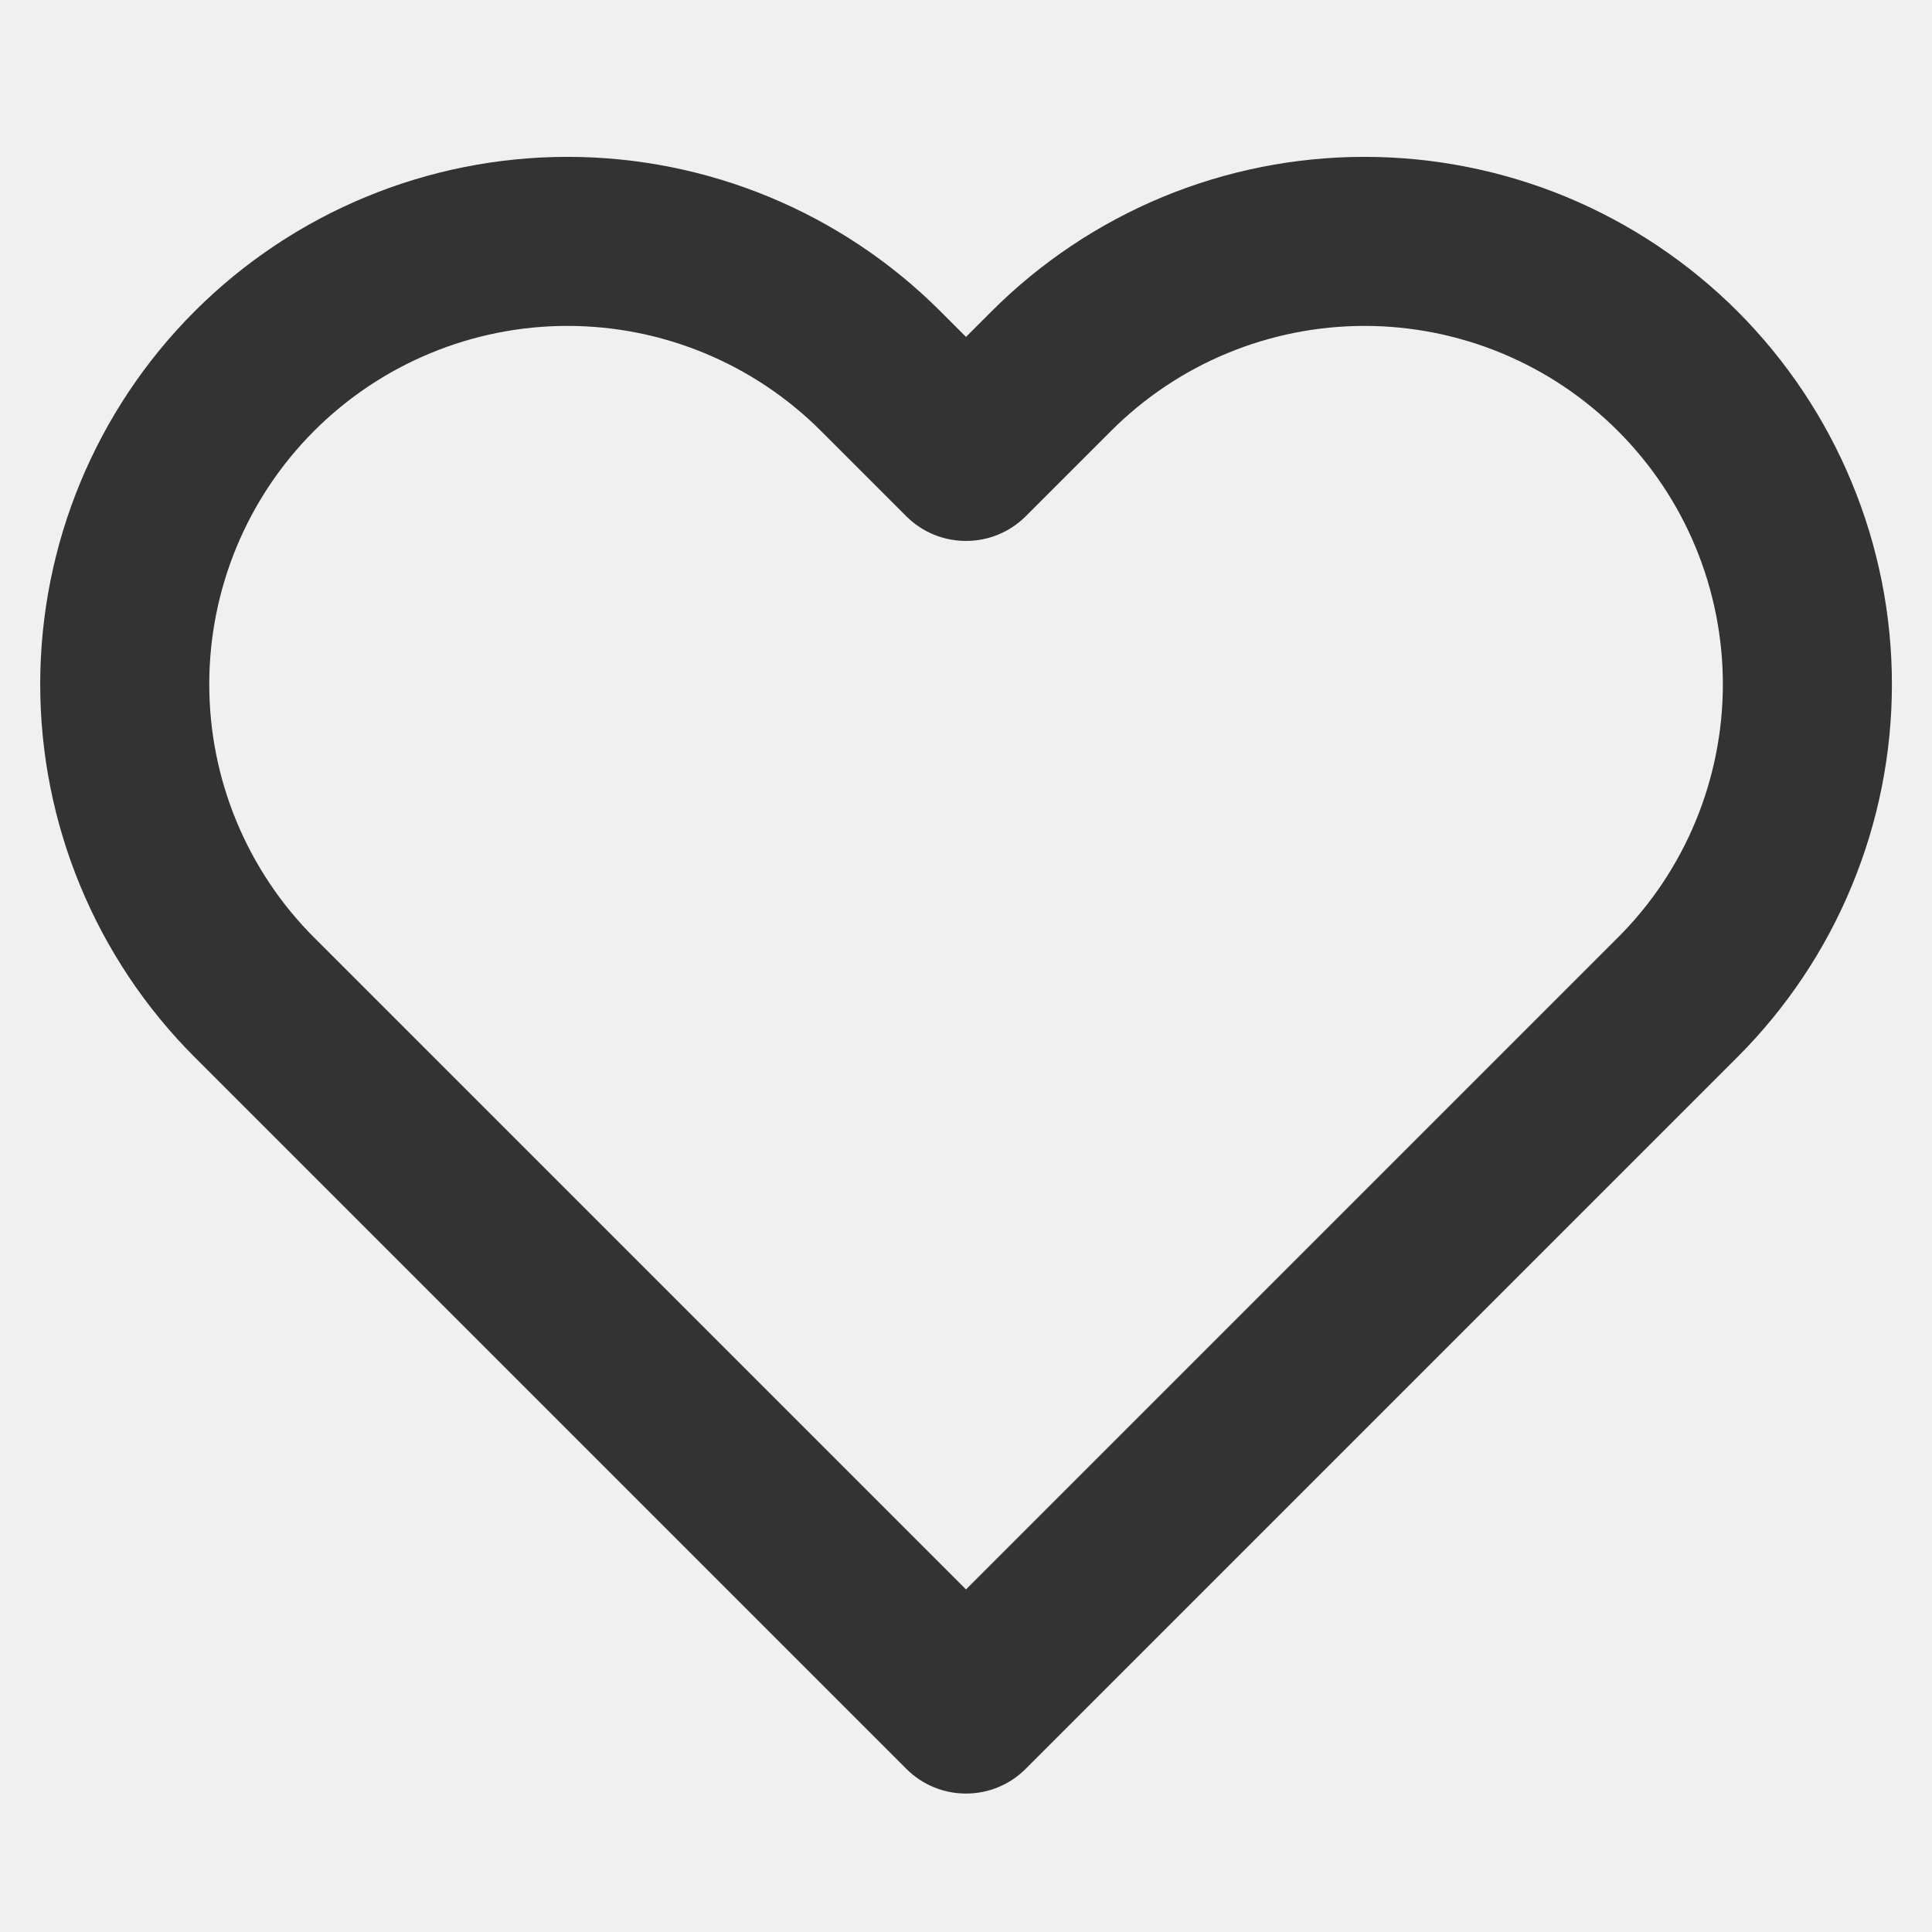
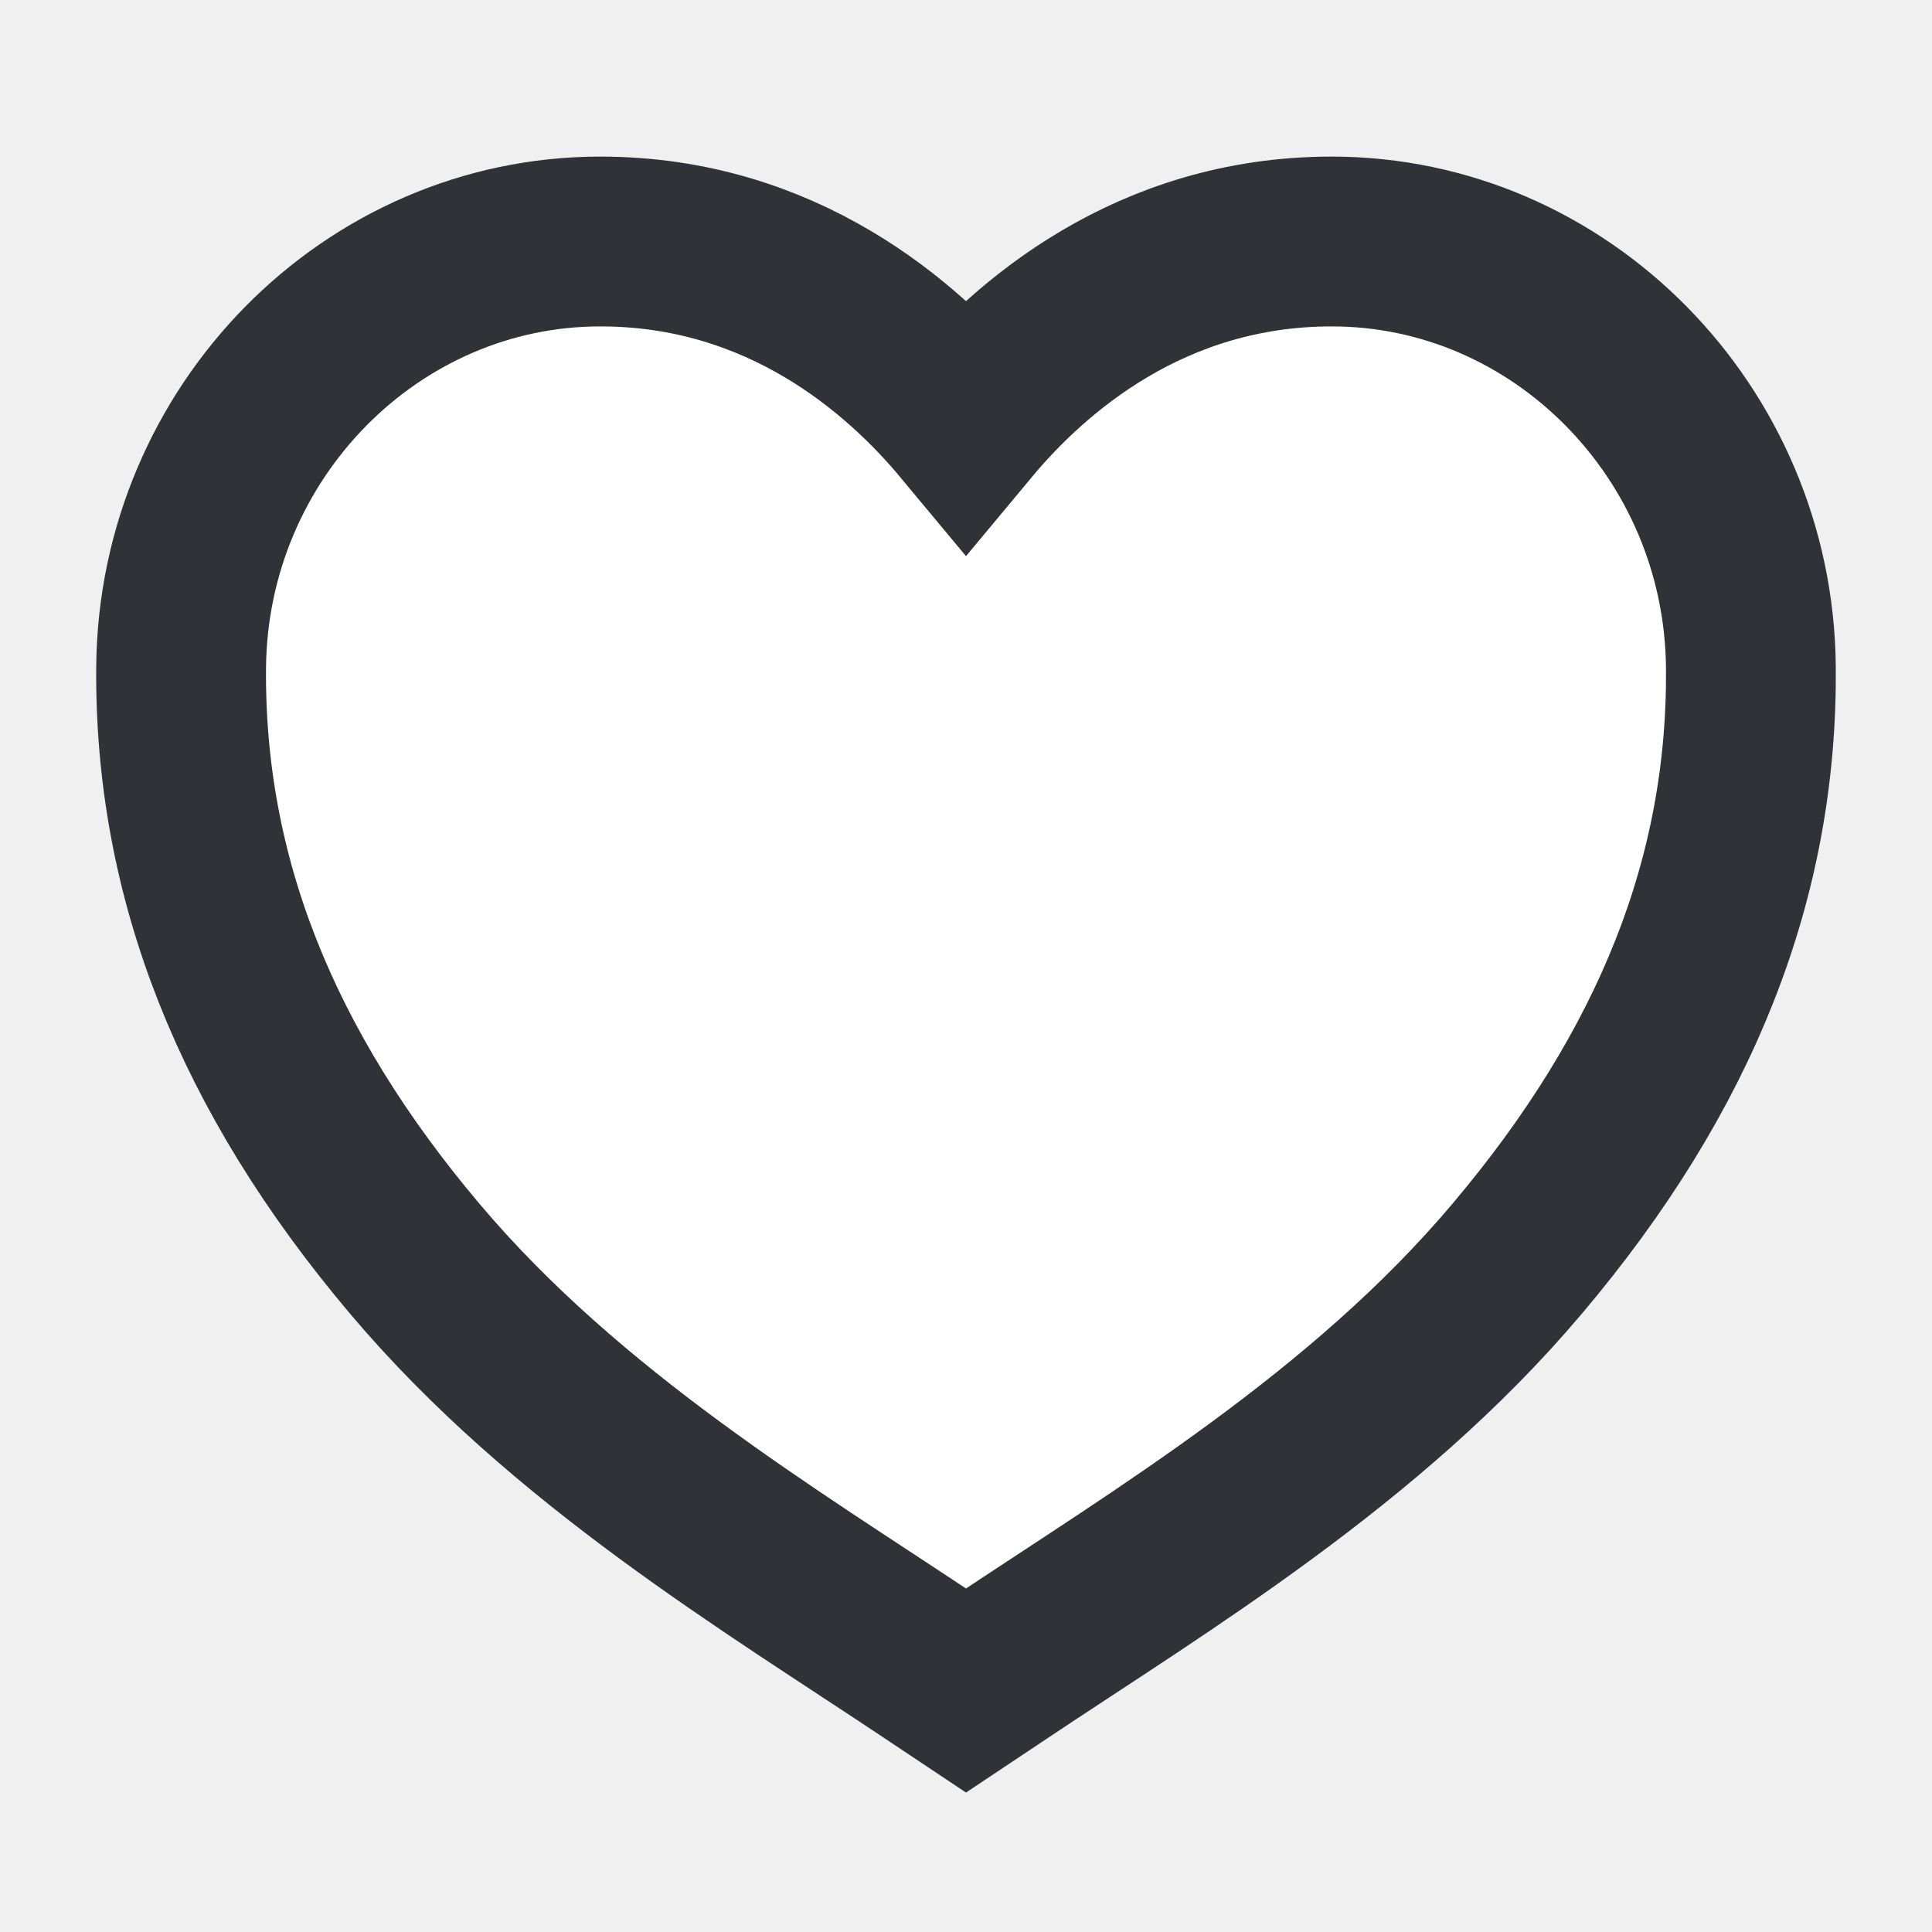
- <svg xmlns="http://www.w3.org/2000/svg" width="16" height="16" viewBox="0 0 16 16" fill="none">
-   <path fill-rule="evenodd" clip-rule="evenodd" d="M9.629 1.631C10.158 1.412 10.726 1.299 11.3 1.299C11.874 1.299 12.442 1.412 12.972 1.631C13.502 1.851 13.983 2.173 14.389 2.578C14.794 2.984 15.116 3.465 15.335 3.995C15.555 4.525 15.668 5.093 15.668 5.667C15.668 6.24 15.555 6.808 15.335 7.338C15.116 7.868 14.794 8.349 14.388 8.755C14.388 8.755 14.388 8.755 14.388 8.755L8.495 14.648C8.222 14.922 7.778 14.922 7.505 14.648L1.612 8.755C0.793 7.936 0.333 6.825 0.333 5.667C0.333 4.508 0.793 3.397 1.612 2.578C2.431 1.759 3.542 1.299 4.7 1.299C5.858 1.299 6.969 1.759 7.788 2.578L8 2.79L8.212 2.578C8.212 2.579 8.212 2.578 8.212 2.578C8.617 2.173 9.099 1.851 9.629 1.631ZM13.398 3.568C13.123 3.293 12.796 3.074 12.436 2.925C12.076 2.776 11.69 2.699 11.3 2.699C10.91 2.699 10.524 2.776 10.164 2.925C9.804 3.074 9.477 3.293 9.202 3.568L8.495 4.275C8.222 4.548 7.778 4.548 7.505 4.275L6.798 3.568C6.242 3.012 5.487 2.699 4.7 2.699C3.913 2.699 3.158 3.012 2.602 3.568C2.045 4.125 1.733 4.88 1.733 5.667C1.733 6.454 2.045 7.208 2.602 7.765L8 13.163L13.398 7.765C13.674 7.49 13.893 7.162 14.042 6.802C14.191 6.442 14.268 6.056 14.268 5.667C14.268 5.277 14.191 4.891 14.042 4.531C13.893 4.171 13.674 3.844 13.398 3.568Z" fill="#333333" />
+ <svg xmlns="http://www.w3.org/2000/svg" viewBox="0 0 512 512" width="16" height="16">
+   <path d="M256 448l-9-6c-42.78-28.57-96.91-60.86-137-108.32-42.25-50-62.52-101.35-62-157C48.63 114.54 98.46 64 159.08 64c48.11 0 80.1 28 96.92 48.21C272.82 92 304.81 64 352.92 64c60.62 0 110.45 50.54 111.08 112.65.56 55.68-19.71 107-62 157-40.09 47.49-94.22 79.78-137 108.35z" fill="#ffffff" stroke="#313237" stroke-width="45" />
</svg>
